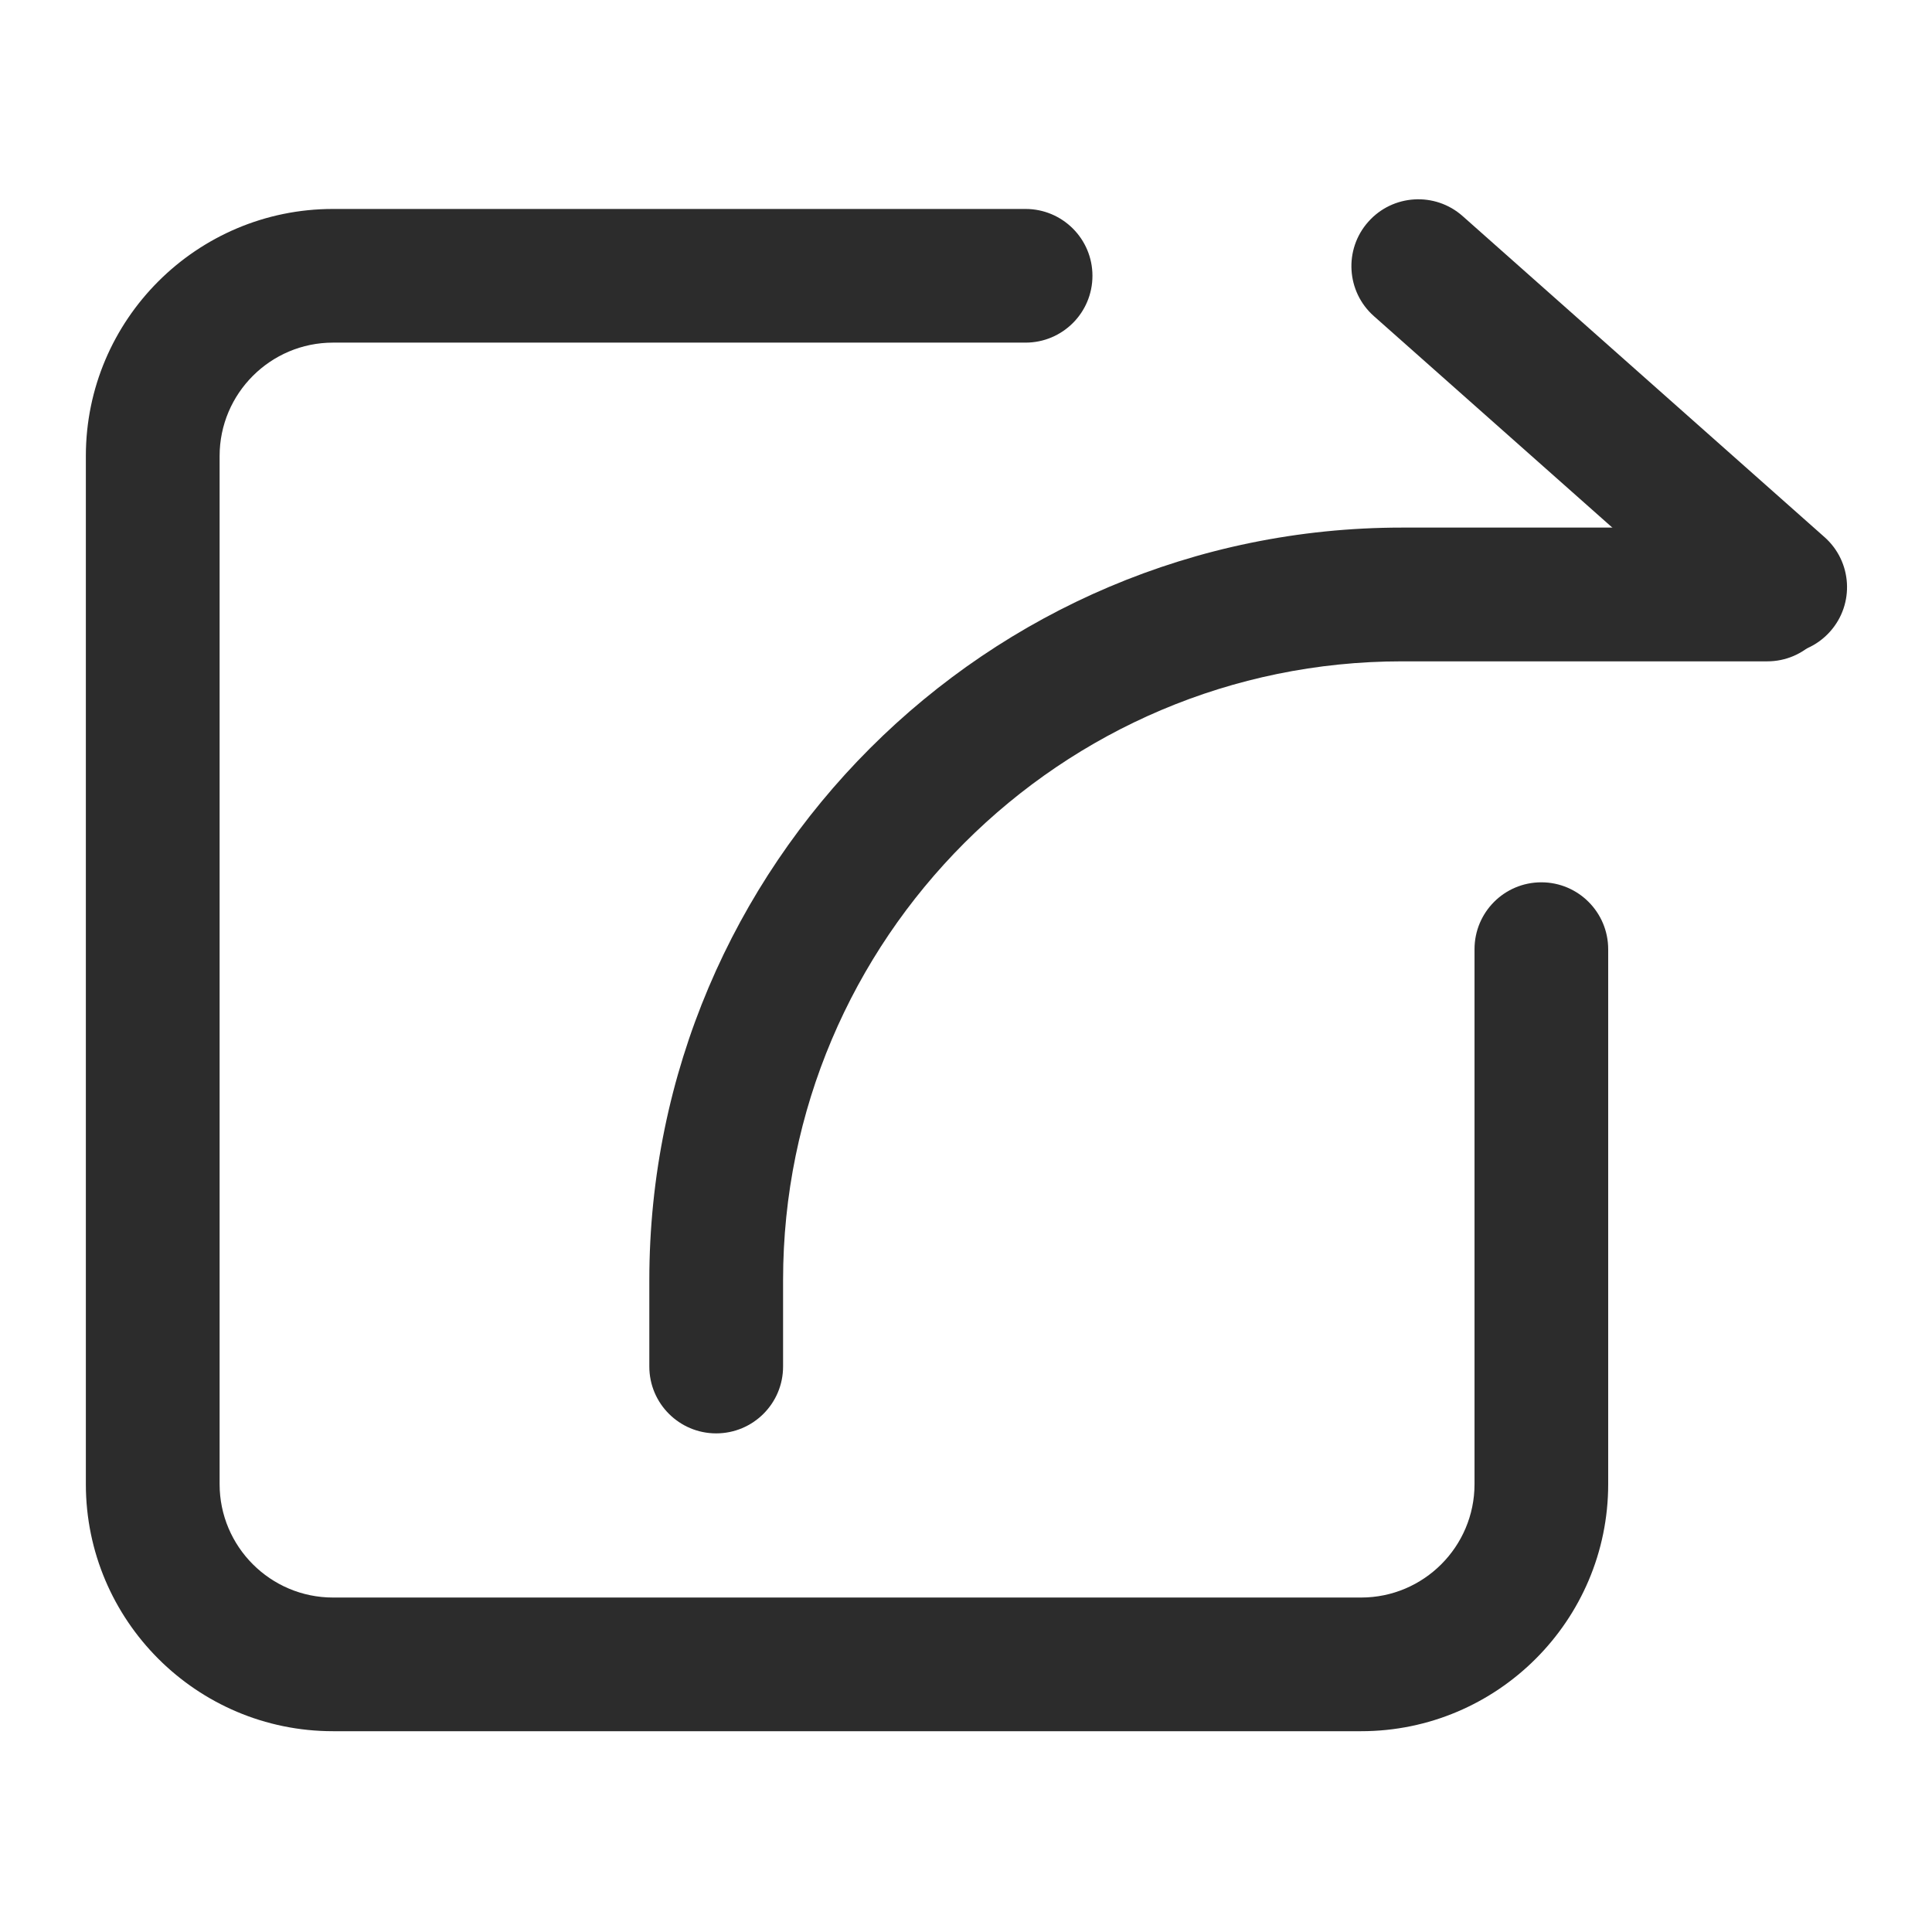
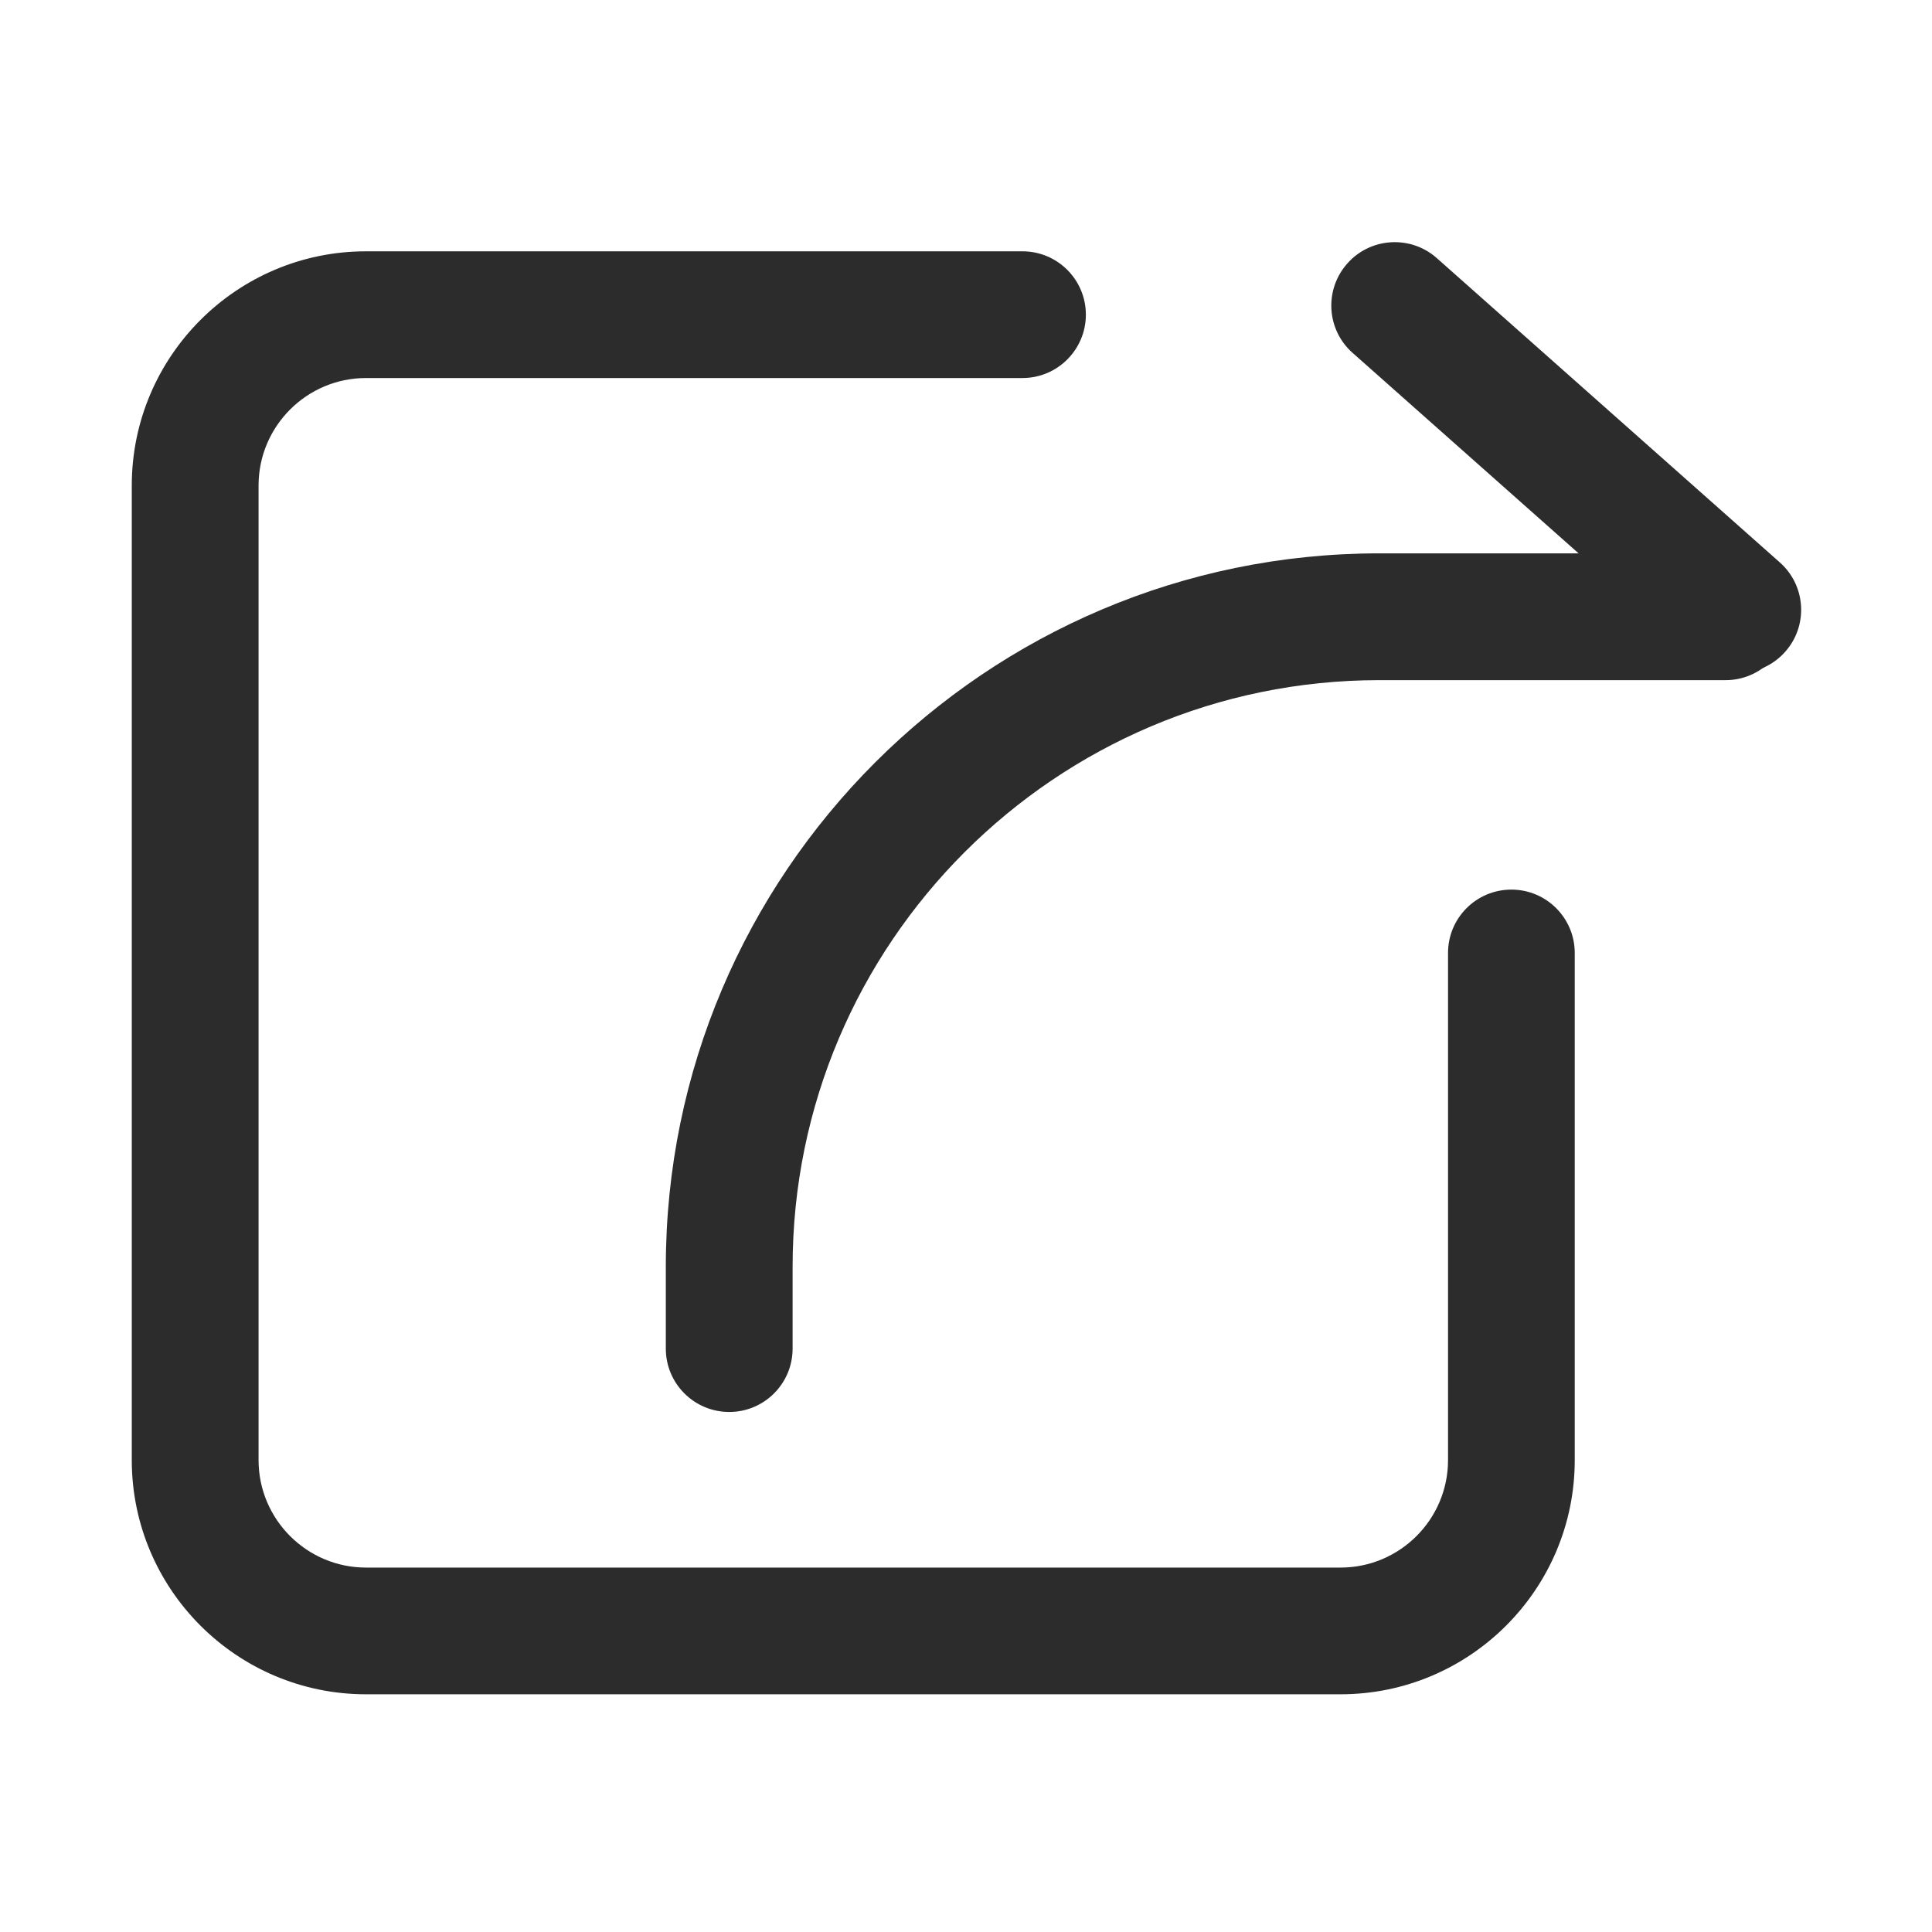
<svg xmlns="http://www.w3.org/2000/svg" viewBox="0 0 24 24" fill="none">
-   <g transform="matrix(0.923077 0 0 0.923077 0.923077 0.884615)">
-     <g transform="matrix(1.142857 0 0 1.142857 0 0)">
-       <g id="Frame">
-         <path id="Vector" d="M15.153 19.547H3.046C1.441 19.547 0.136 18.242 0.136 16.638V4.531C0.136 2.927 1.441 1.622 3.046 1.622H11.201C11.636 1.622 11.989 1.974 11.989 2.409C11.989 2.844 11.636 3.196 11.201 3.196H3.046C2.31 3.196 1.711 3.795 1.711 4.531V16.638C1.711 17.374 2.31 17.973 3.046 17.973H15.153C15.889 17.973 16.488 17.374 16.488 16.638V10.339C16.488 9.903 16.84 9.551 17.275 9.551C17.709 9.551 18.062 9.904 18.062 10.339V16.638C18.062 18.242 16.757 19.547 15.153 19.547Z" fill="#2C2C2C" />
-         <path id="Vector_2" d="M7.558 16.04C7.124 16.04 6.771 15.688 6.771 15.253V14.237C6.771 9.35 10.747 5.374 15.633 5.374H19.936C20.37 5.374 20.723 5.727 20.723 6.162C20.723 6.596 20.37 6.949 19.936 6.949H15.633C11.615 6.949 8.346 10.218 8.346 14.236V15.253C8.346 15.688 7.993 16.04 7.558 16.04Z" fill="#2C2C2C" />
-         <path id="Vector_3" d="M20.086 6.862C19.901 6.862 19.714 6.797 19.565 6.664L15.303 2.884C14.978 2.596 14.948 2.098 15.237 1.773C15.525 1.448 16.023 1.418 16.348 1.706L20.609 5.486C20.935 5.774 20.965 6.272 20.676 6.597C20.521 6.772 20.304 6.862 20.086 6.862Z" fill="#2C2C2C" />
+   <g transform="matrix(1 0 0 1 1.5 1.5)">
+     <g id="å¨æè¯¦æ+ ">
+       <g id="Frame 1171276695">
+         <g id="Group 1321318151">
+           <g id="Frame">
+             <path id="Vector" d="M15.153 19.547H3.046C1.442 19.547 0.137 18.242 0.137 16.638V4.531C0.137 2.927 1.442 1.622 3.046 1.622H11.202C11.636 1.622 11.989 1.974 11.989 2.409C11.989 2.843 11.636 3.196 11.202 3.196H3.046C2.311 3.196 1.712 3.795 1.712 4.531V16.638C1.712 17.374 2.311 17.973 3.046 17.973H15.153C15.889 17.973 16.488 17.374 16.488 16.638V10.338C16.488 9.903 16.84 9.551 17.275 9.551C17.71 9.551 18.062 9.904 18.062 10.338V16.637C18.063 18.242 16.758 19.547 15.153 19.547Z" fill="#2C2C2C" />
+             <path id="Vector_2" d="M7.559 16.04C7.124 16.04 6.771 15.688 6.771 15.253V14.237C6.771 9.35 10.747 5.374 15.634 5.374H19.936C20.371 5.374 20.723 5.727 20.723 6.162C20.723 6.596 20.371 6.949 19.936 6.949H15.634C11.615 6.949 8.346 10.218 8.346 14.236V15.253C8.346 15.688 7.993 16.04 7.559 16.04Z" fill="#2C2C2C" />
+             <path id="Vector_3" d="M20.086 6.862C19.9 6.862 19.714 6.797 19.564 6.664L15.303 2.884C14.977 2.596 14.948 2.098 15.237 1.773C15.525 1.448 16.023 1.418 16.348 1.706L20.609 5.486C20.935 5.774 20.965 6.272 20.676 6.597C20.521 6.772 20.304 6.862 20.086 6.862Z" fill="#2C2C2C" />
+           </g>
+         </g>
      </g>
    </g>
  </g>
</svg>
